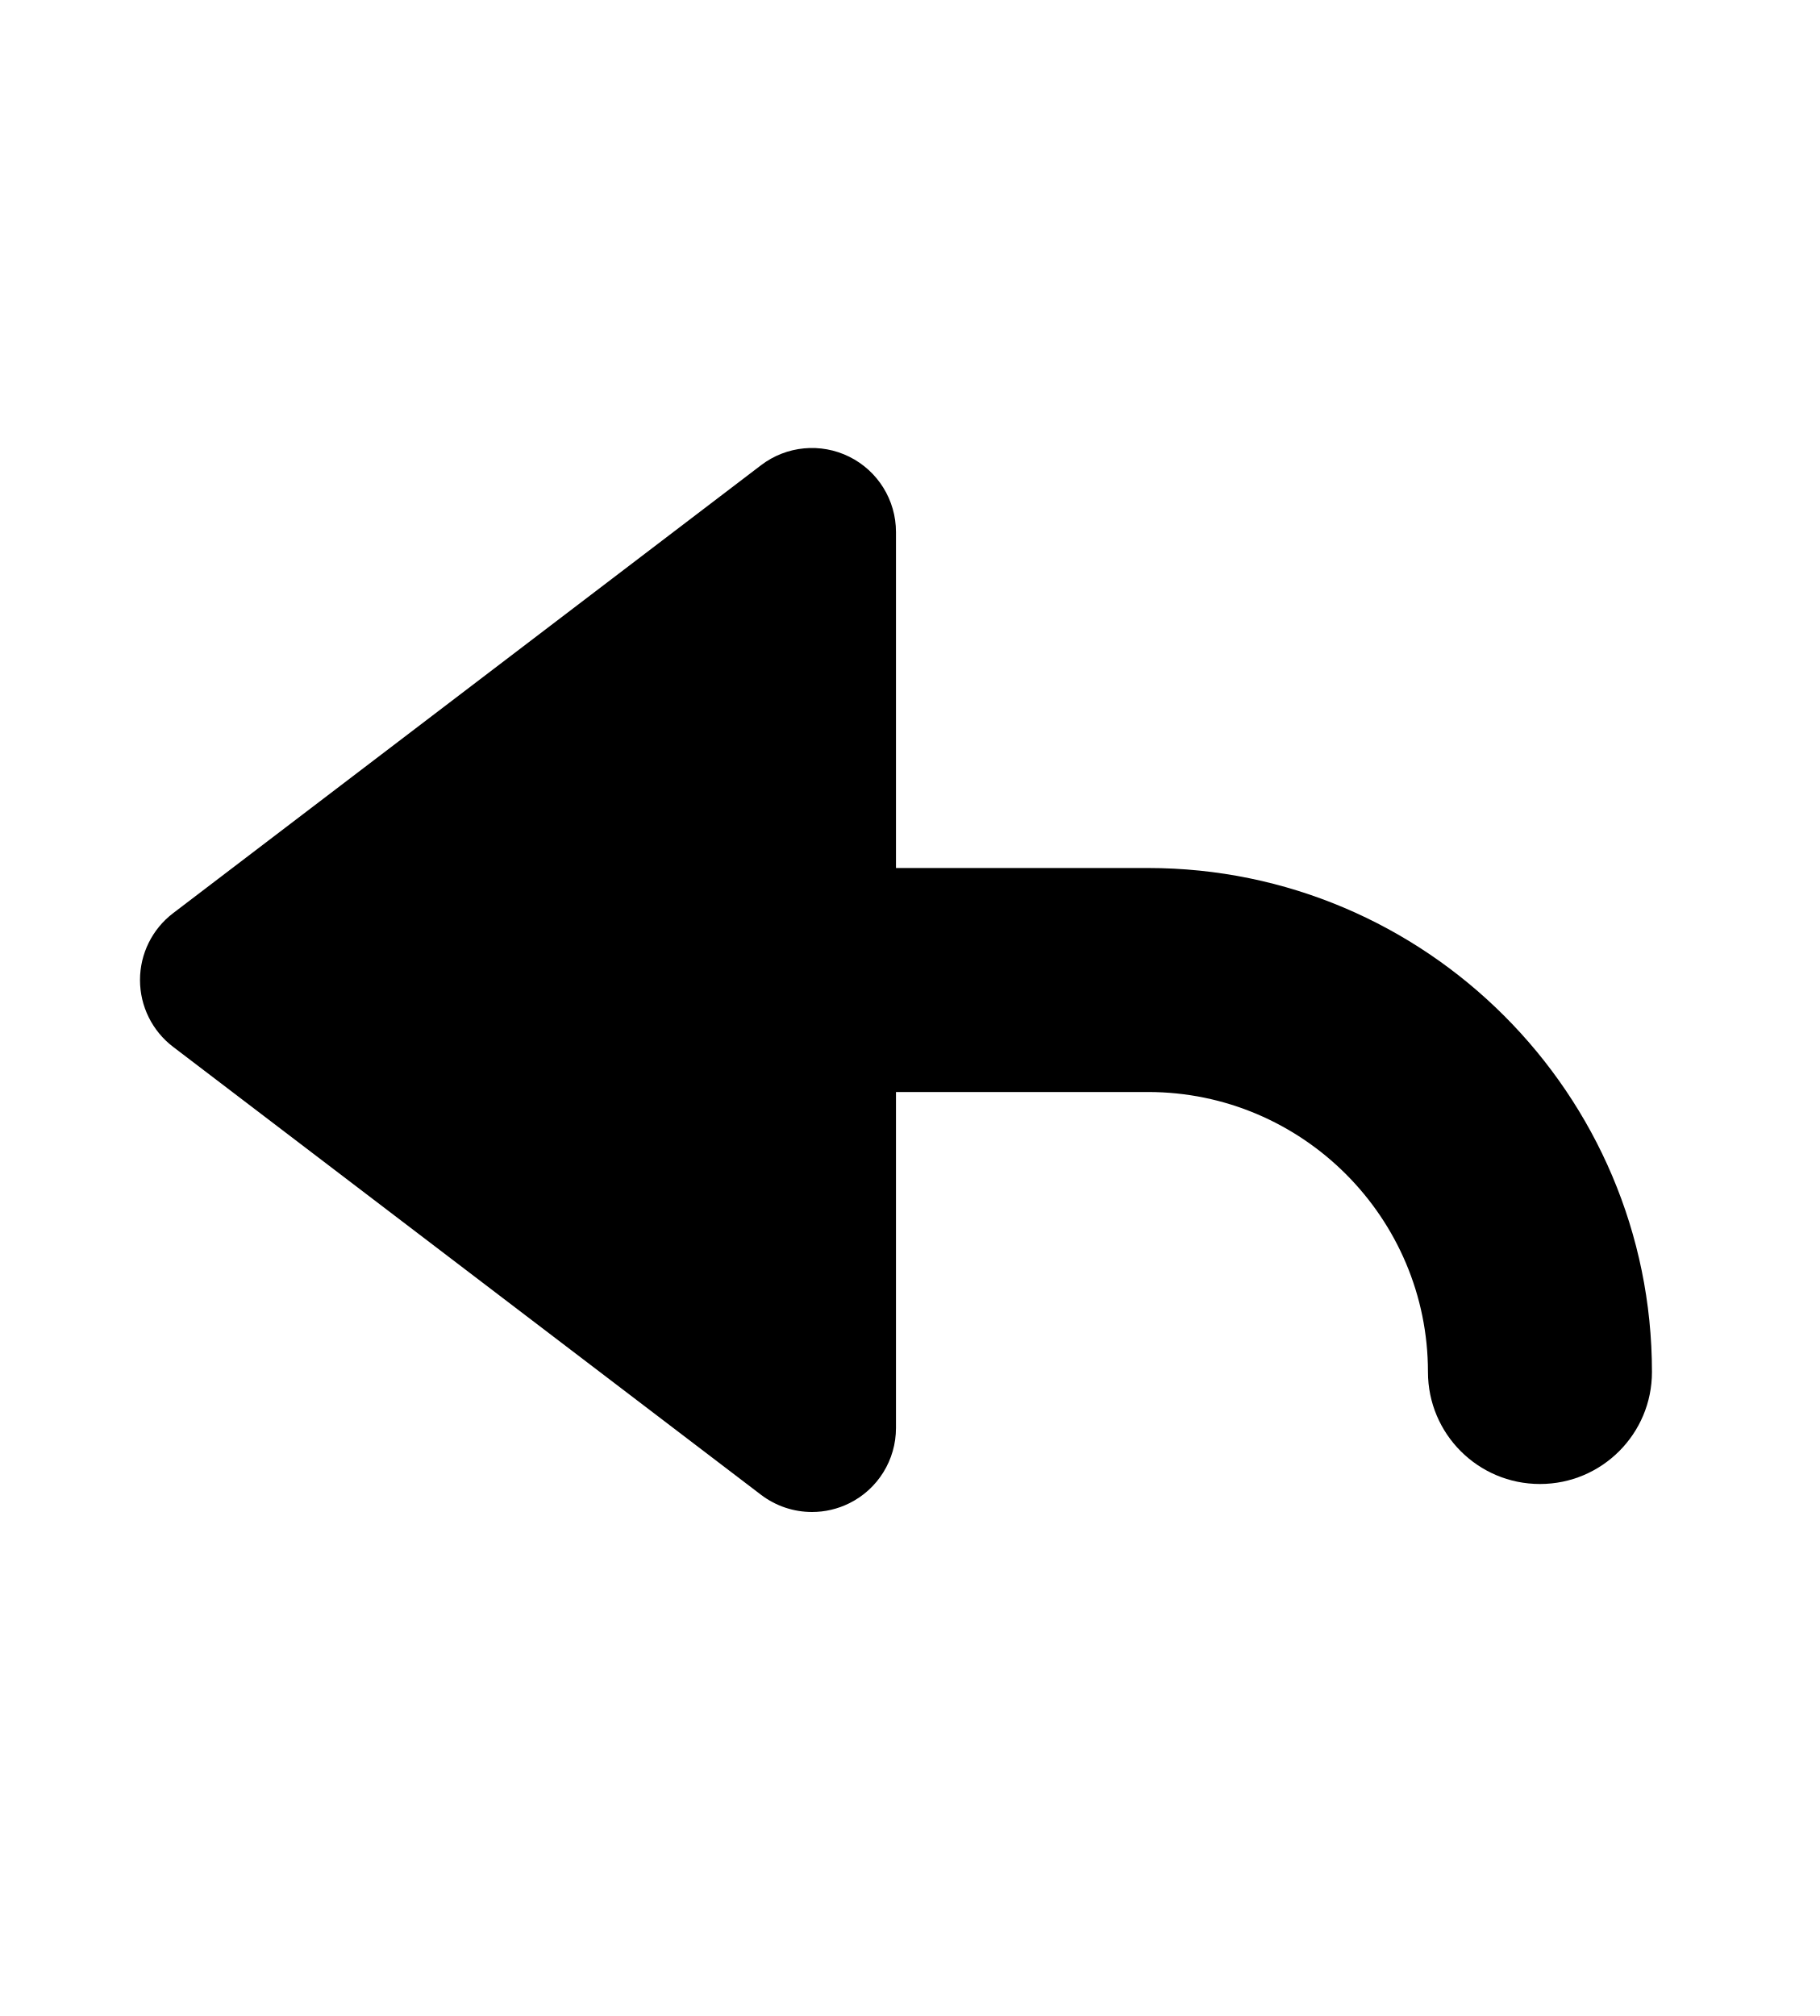
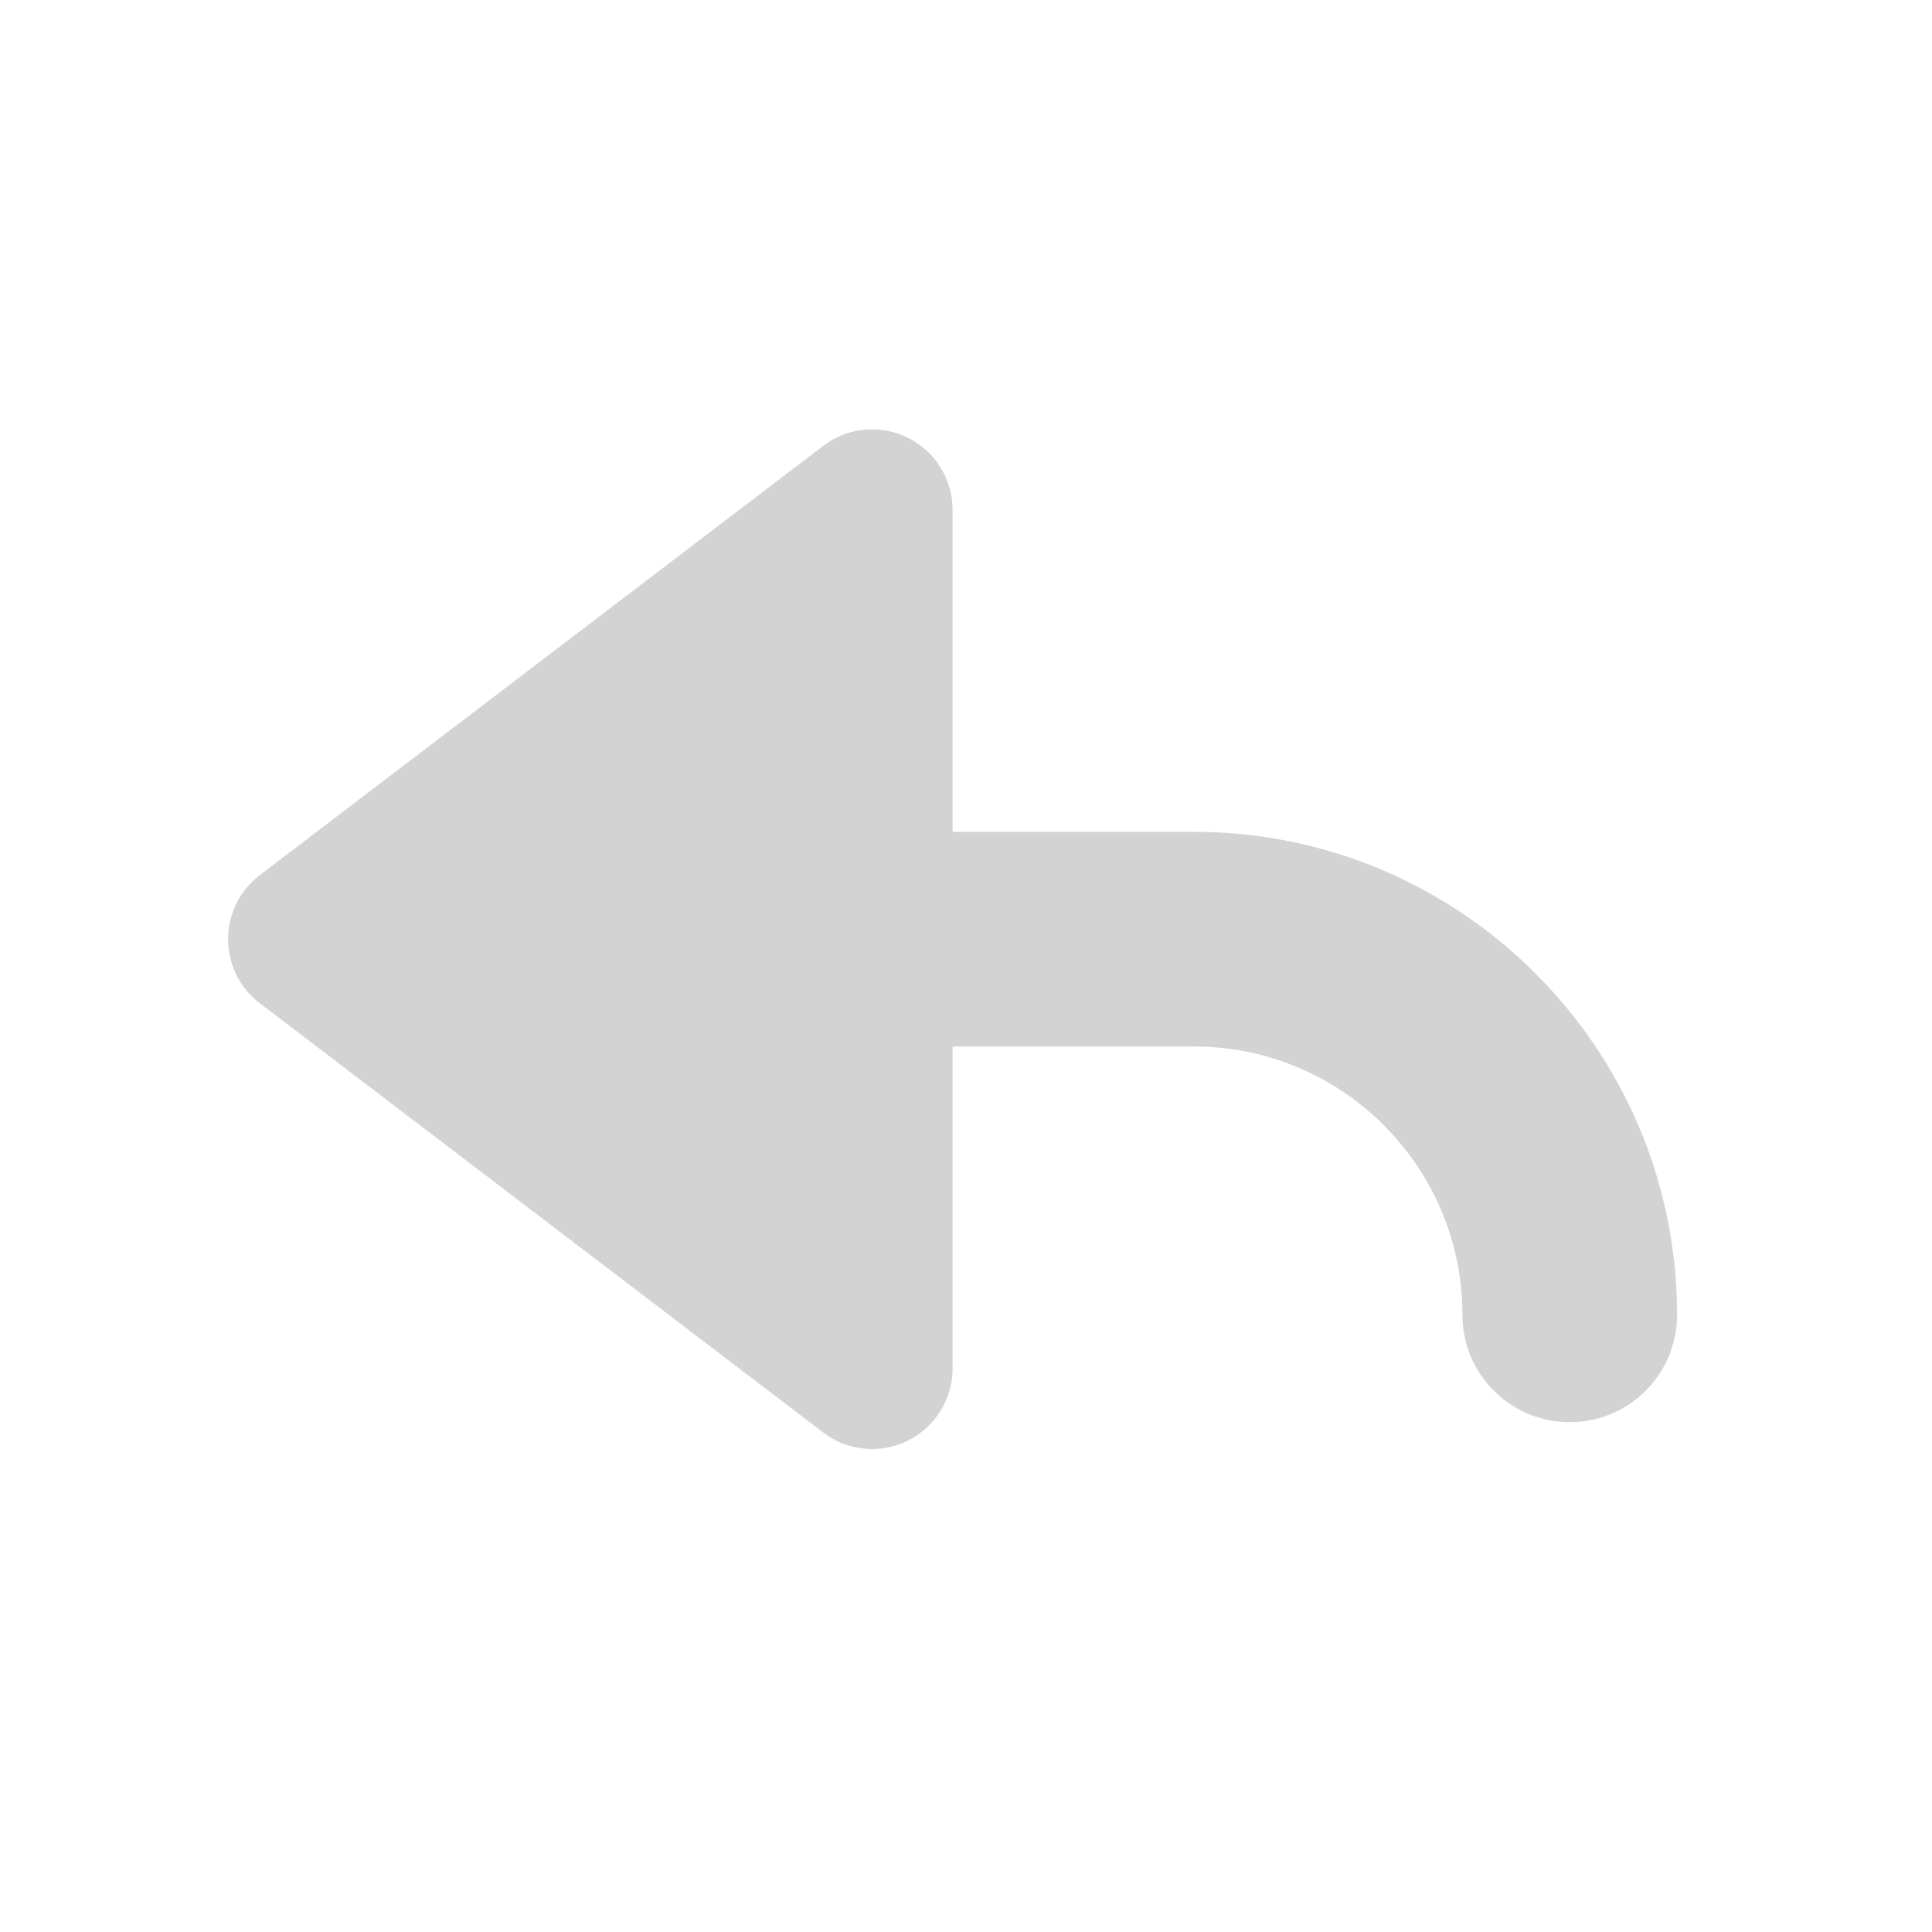
- <svg xmlns="http://www.w3.org/2000/svg" viewBox="0 0 65 72">
+ <svg xmlns="http://www.w3.org/2000/svg" width="17pt" height="17pt" fill="lightgrey" viewBox="0 0 65 72">
  <path d="M41 31h-9V19c0-1.14-.647-2.183-1.668-2.688-1.022-.507-2.243-.39-3.15.302l-21 16C5.438 33.18 5 34.064 5 35s.437 1.82 1.182 2.387l21 16c.533.405 1.174.613 1.82.613.453 0 .908-.103 1.33-.312C31.354 53.183 32 52.14 32 51V39h9c5.514 0 10 4.486 10 10 0 2.21 1.79 4 4 4s4-1.79 4-4c0-9.925-8.075-18-18-18z" />
</svg>
